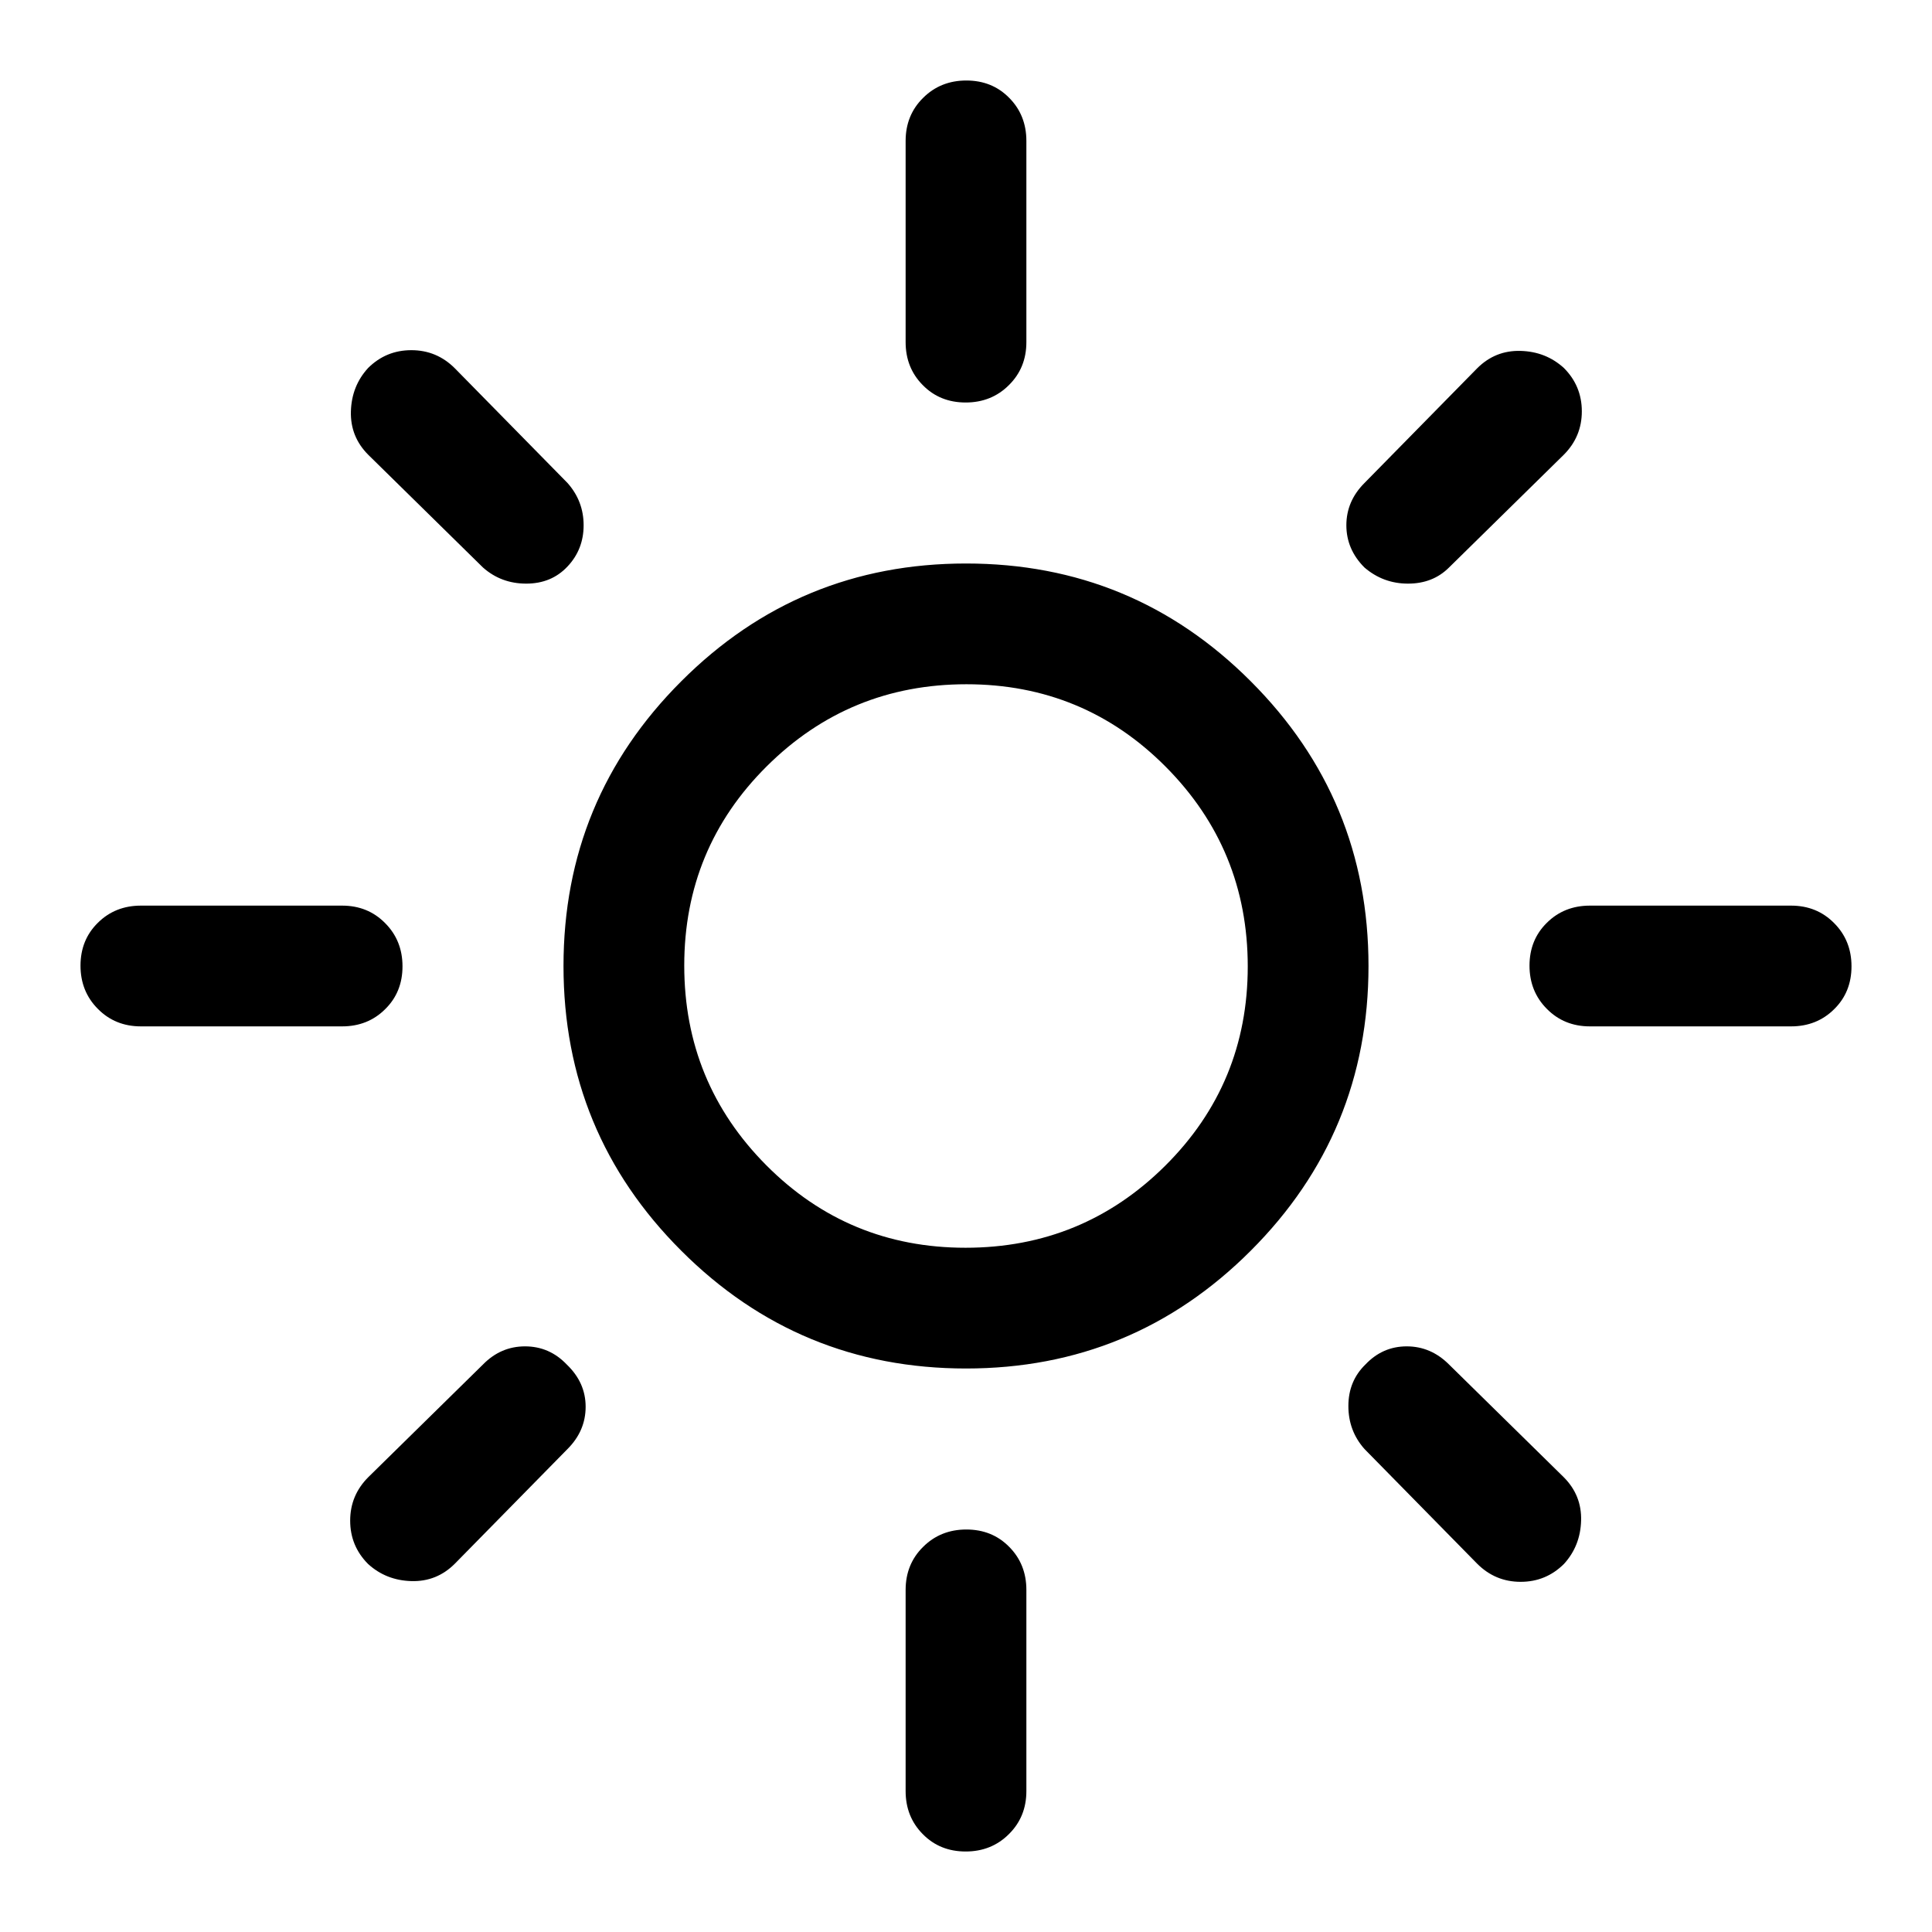
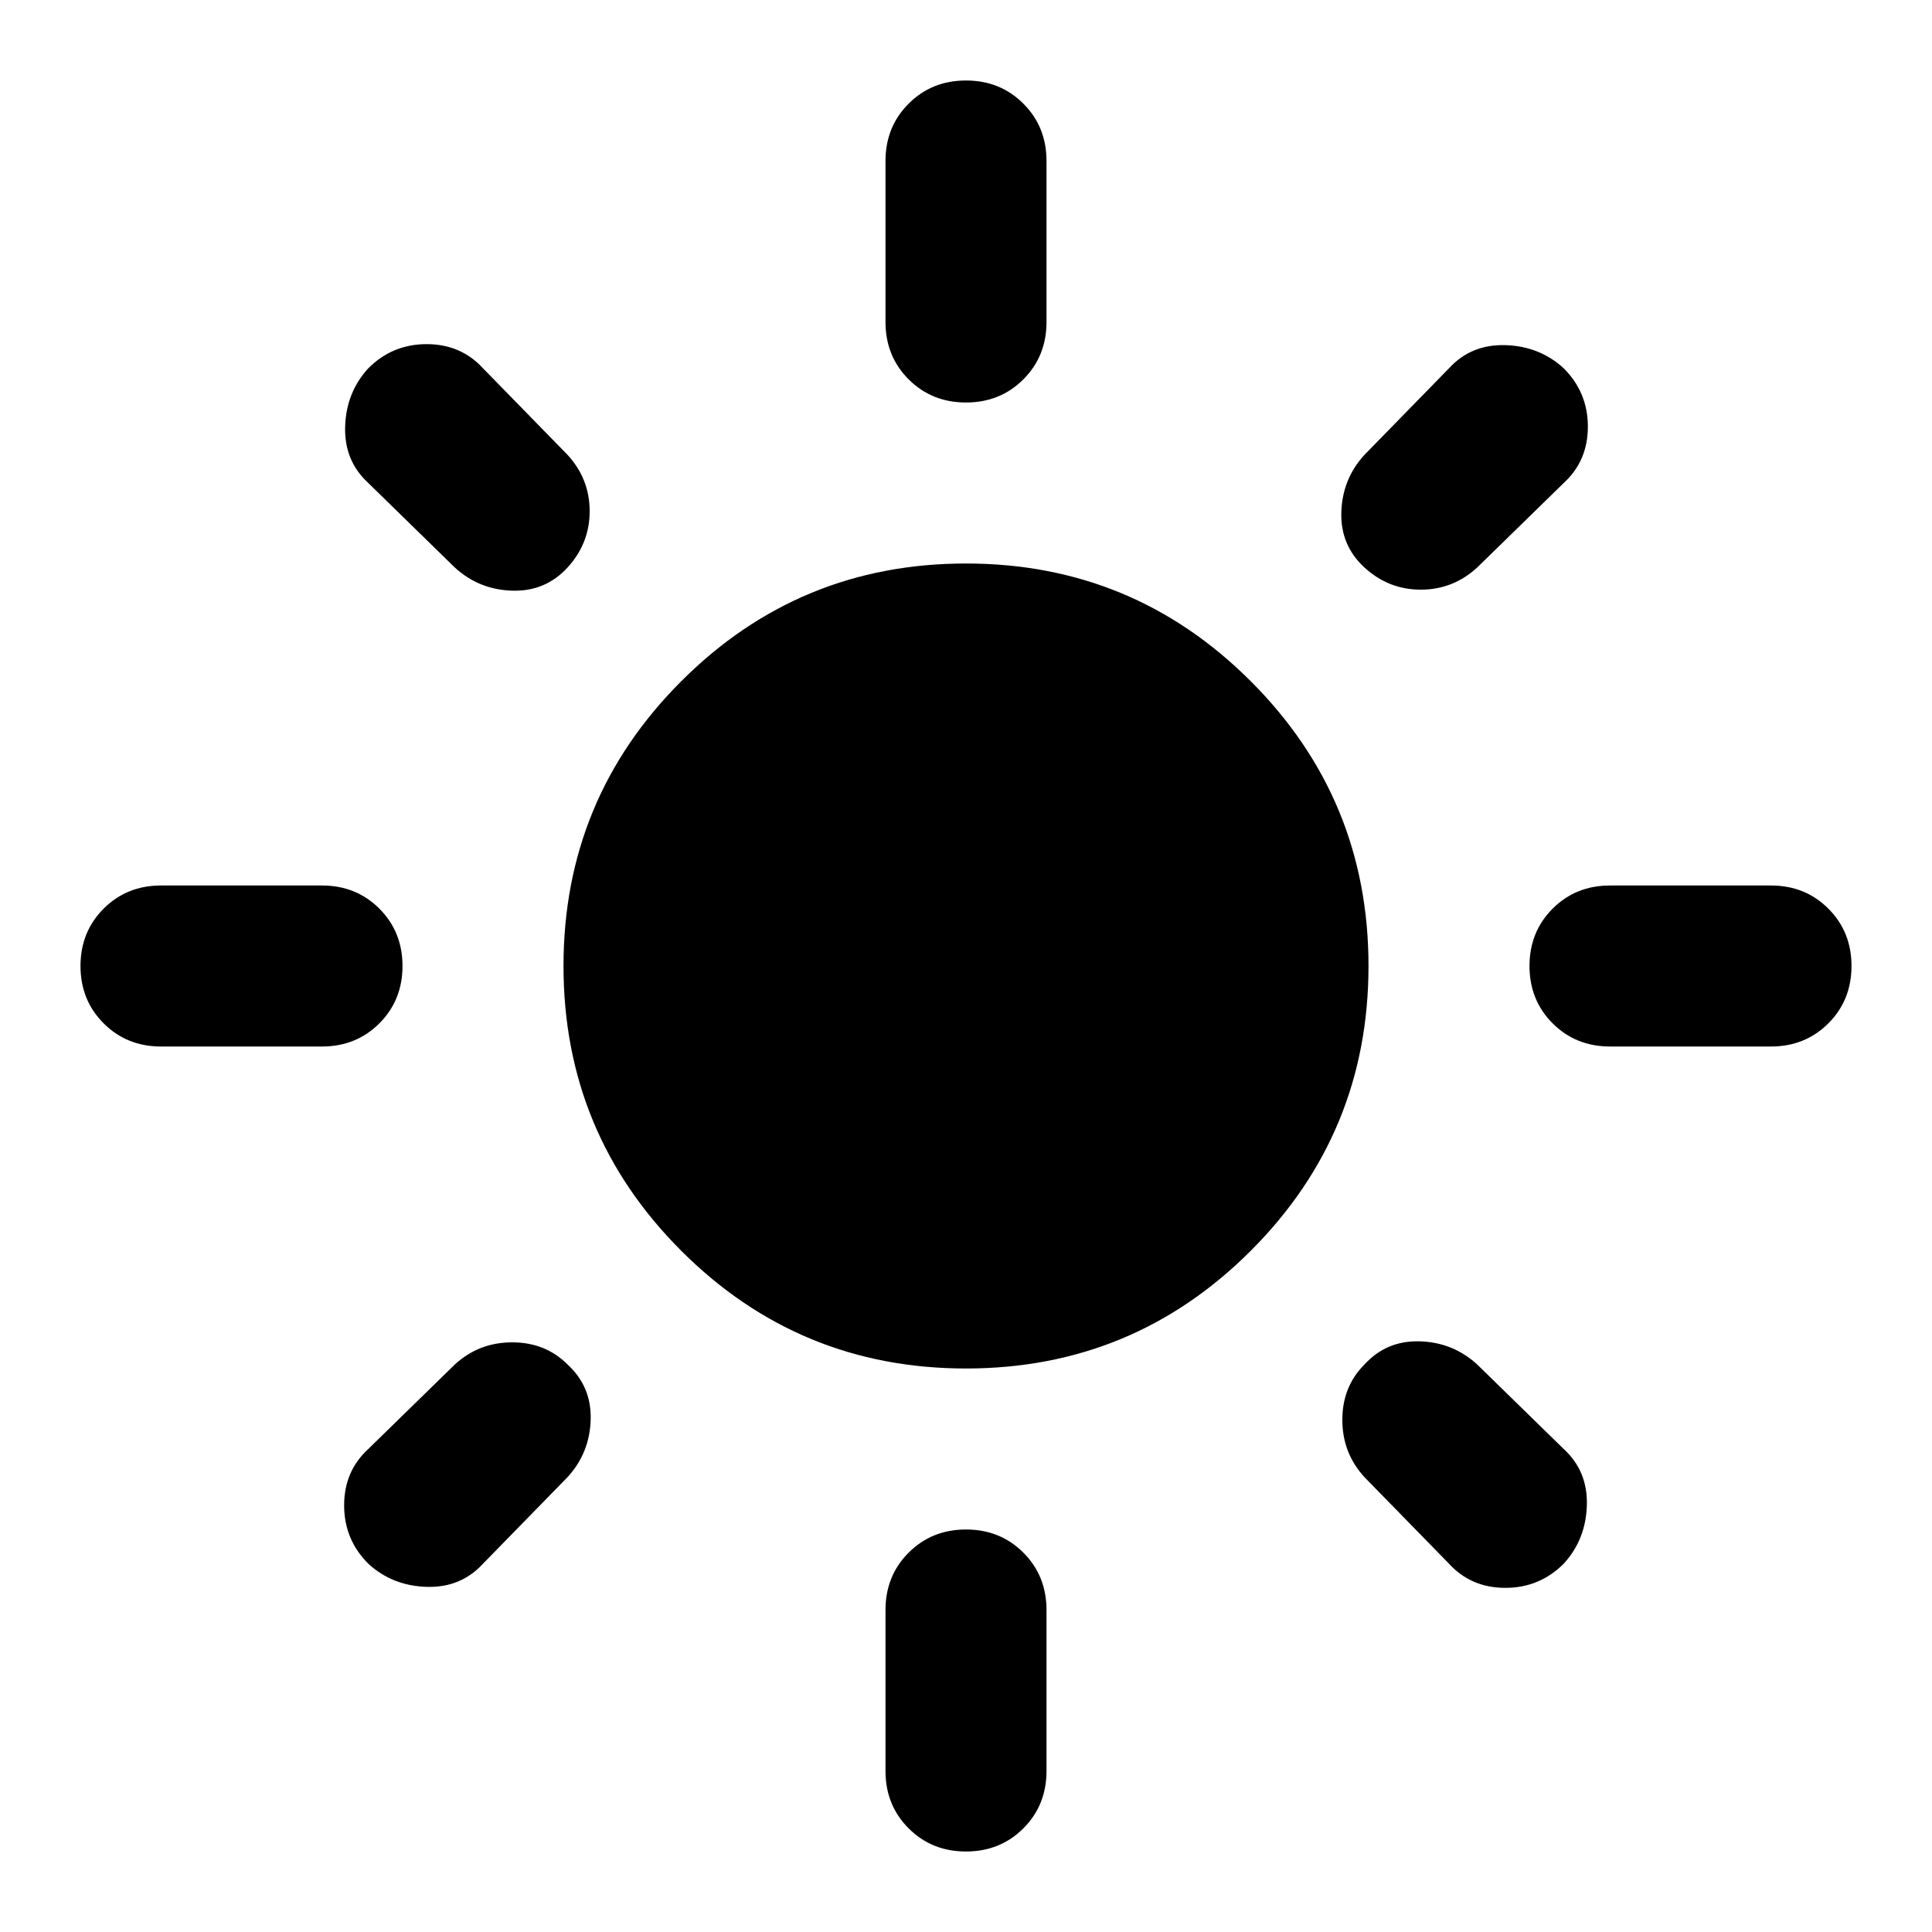
- <svg xmlns="http://www.w3.org/2000/svg" viewBox="0 0 24 24" fill="none">
-   <path d="M11.994 15.5C12.965 15.5 13.792 15.16 14.475 14.481C15.158 13.802 15.5 12.976 15.5 12.006C15.5 11.035 15.16 10.208 14.481 9.525C13.802 8.842 12.976 8.5 12.006 8.5C11.035 8.5 10.208 8.84 9.525 9.519C8.842 10.198 8.5 11.024 8.5 11.994C8.5 12.965 8.84 13.792 9.519 14.475C10.198 15.158 11.024 15.5 11.994 15.5ZM12 17C10.617 17 9.438 16.512 8.463 15.537C7.487 14.562 7 13.383 7 12C7 10.617 7.487 9.438 8.463 8.463C9.438 7.487 10.617 7 12 7C13.383 7 14.562 7.487 15.537 8.463C16.512 9.438 17 10.617 17 12C17 13.383 16.512 14.562 15.537 15.537C14.562 16.512 13.383 17 12 17ZM1.75 12.75C1.538 12.75 1.359 12.678 1.216 12.533C1.072 12.389 1 12.209 1 11.996C1 11.782 1.072 11.604 1.216 11.463C1.359 11.321 1.538 11.25 1.75 11.25H4.25C4.463 11.25 4.641 11.322 4.784 11.467C4.928 11.611 5 11.791 5 12.004C5 12.218 4.928 12.396 4.784 12.537C4.641 12.679 4.463 12.75 4.25 12.75H1.75ZM19.75 12.75C19.538 12.75 19.359 12.678 19.216 12.533C19.072 12.389 19 12.209 19 11.996C19 11.782 19.072 11.604 19.216 11.463C19.359 11.321 19.538 11.25 19.75 11.25H22.25C22.462 11.25 22.641 11.322 22.784 11.467C22.928 11.611 23 11.791 23 12.004C23 12.218 22.928 12.396 22.784 12.537C22.641 12.679 22.462 12.75 22.25 12.75H19.75ZM11.996 5C11.782 5 11.604 4.928 11.463 4.784C11.321 4.641 11.25 4.463 11.25 4.25V1.75C11.25 1.538 11.322 1.359 11.467 1.216C11.611 1.072 11.791 1 12.004 1C12.218 1 12.396 1.072 12.537 1.216C12.679 1.359 12.75 1.538 12.75 1.75V4.25C12.75 4.463 12.678 4.641 12.533 4.784C12.389 4.928 12.209 5 11.996 5ZM11.996 23C11.782 23 11.604 22.928 11.463 22.784C11.321 22.641 11.25 22.462 11.25 22.25V19.75C11.25 19.538 11.322 19.359 11.467 19.216C11.611 19.072 11.791 19 12.004 19C12.218 19 12.396 19.072 12.537 19.216C12.679 19.359 12.75 19.538 12.75 19.75V22.25C12.75 22.462 12.678 22.641 12.533 22.784C12.389 22.928 12.209 23 11.996 23ZM6 7.05L4.575 5.65C4.425 5.5 4.353 5.32 4.359 5.11C4.365 4.9 4.436 4.721 4.572 4.572C4.721 4.424 4.9 4.35 5.11 4.35C5.32 4.35 5.5 4.425 5.65 4.575L7.05 6C7.183 6.15 7.25 6.325 7.25 6.525C7.25 6.725 7.183 6.896 7.05 7.037C6.917 7.179 6.746 7.25 6.537 7.25C6.329 7.25 6.15 7.183 6 7.05ZM18.35 19.425L16.95 18C16.817 17.85 16.75 17.672 16.75 17.466C16.75 17.259 16.821 17.087 16.962 16.95C17.104 16.8 17.275 16.725 17.475 16.725C17.675 16.725 17.85 16.8 18 16.95L19.425 18.35C19.575 18.5 19.647 18.68 19.641 18.89C19.635 19.1 19.564 19.279 19.428 19.428C19.279 19.576 19.1 19.65 18.89 19.65C18.68 19.65 18.5 19.575 18.35 19.425ZM16.95 7.05C16.8 6.9 16.725 6.725 16.725 6.525C16.725 6.325 16.8 6.15 16.95 6L18.35 4.575C18.5 4.425 18.68 4.353 18.89 4.359C19.1 4.365 19.279 4.436 19.428 4.572C19.576 4.721 19.65 4.9 19.65 5.11C19.65 5.32 19.575 5.5 19.425 5.65L18 7.05C17.867 7.183 17.697 7.25 17.491 7.25C17.285 7.25 17.105 7.183 16.95 7.05ZM4.572 19.428C4.424 19.279 4.35 19.1 4.35 18.89C4.35 18.68 4.425 18.5 4.575 18.35L6 16.95C6.147 16.8 6.321 16.725 6.522 16.725C6.724 16.725 6.897 16.8 7.04 16.95C7.197 17.1 7.275 17.275 7.275 17.475C7.275 17.675 7.2 17.85 7.05 18L5.65 19.425C5.5 19.575 5.32 19.647 5.11 19.641C4.9 19.635 4.721 19.564 4.572 19.428Z" fill="currentColor" />
+ <svg xmlns="http://www.w3.org/2000/svg" viewBox="0 -960 960 960">
+   <path d="M480-280q-83 0-141.5-58.5T280-480q0-83 58.5-141.5T480-680q83 0 141.5 58.5T680-480q0 83-58.5 141.5T480-280ZM80-440q-17 0-28.5-11.5T40-480q0-17 11.5-28.5T80-520h80q17 0 28.5 11.5T200-480q0 17-11.5 28.5T160-440H80Zm720 0q-17 0-28.5-11.5T760-480q0-17 11.5-28.5T800-520h80q17 0 28.5 11.5T920-480q0 17-11.5 28.5T880-440h-80ZM480-760q-17 0-28.5-11.5T440-800v-80q0-17 11.5-28.5T480-920q17 0 28.5 11.5T520-880v80q0 17-11.5 28.5T480-760Zm0 720q-17 0-28.5-11.5T440-80v-80q0-17 11.5-28.5T480-200q17 0 28.5 11.5T520-160v80q0 17-11.5 28.5T480-40ZM226-678l-43-42q-12-11-11.5-28t11.5-29q12-12 29-12t28 12l42 43q11 12 11 28t-11 28q-11 12-27.5 11.5T226-678Zm494 495-42-43q-11-12-11-28.5t11-27.5q11-12 27.5-11.5T734-282l43 42q12 11 11.5 28T777-183q-12 12-29 12t-28-12Zm-42-495q-12-11-11.5-27.5T678-734l42-43q11-12 28-11.5t29 11.5q12 12 12 29t-12 28l-43 42q-12 11-28 11t-28-11ZM183-183q-12-12-12-29t12-28l43-42q12-11 28.5-11t27.5 11q12 11 11.5 27.5T282-226l-42 43q-11 12-28 11.5T183-183Z" fill="currentColor" />
</svg>
